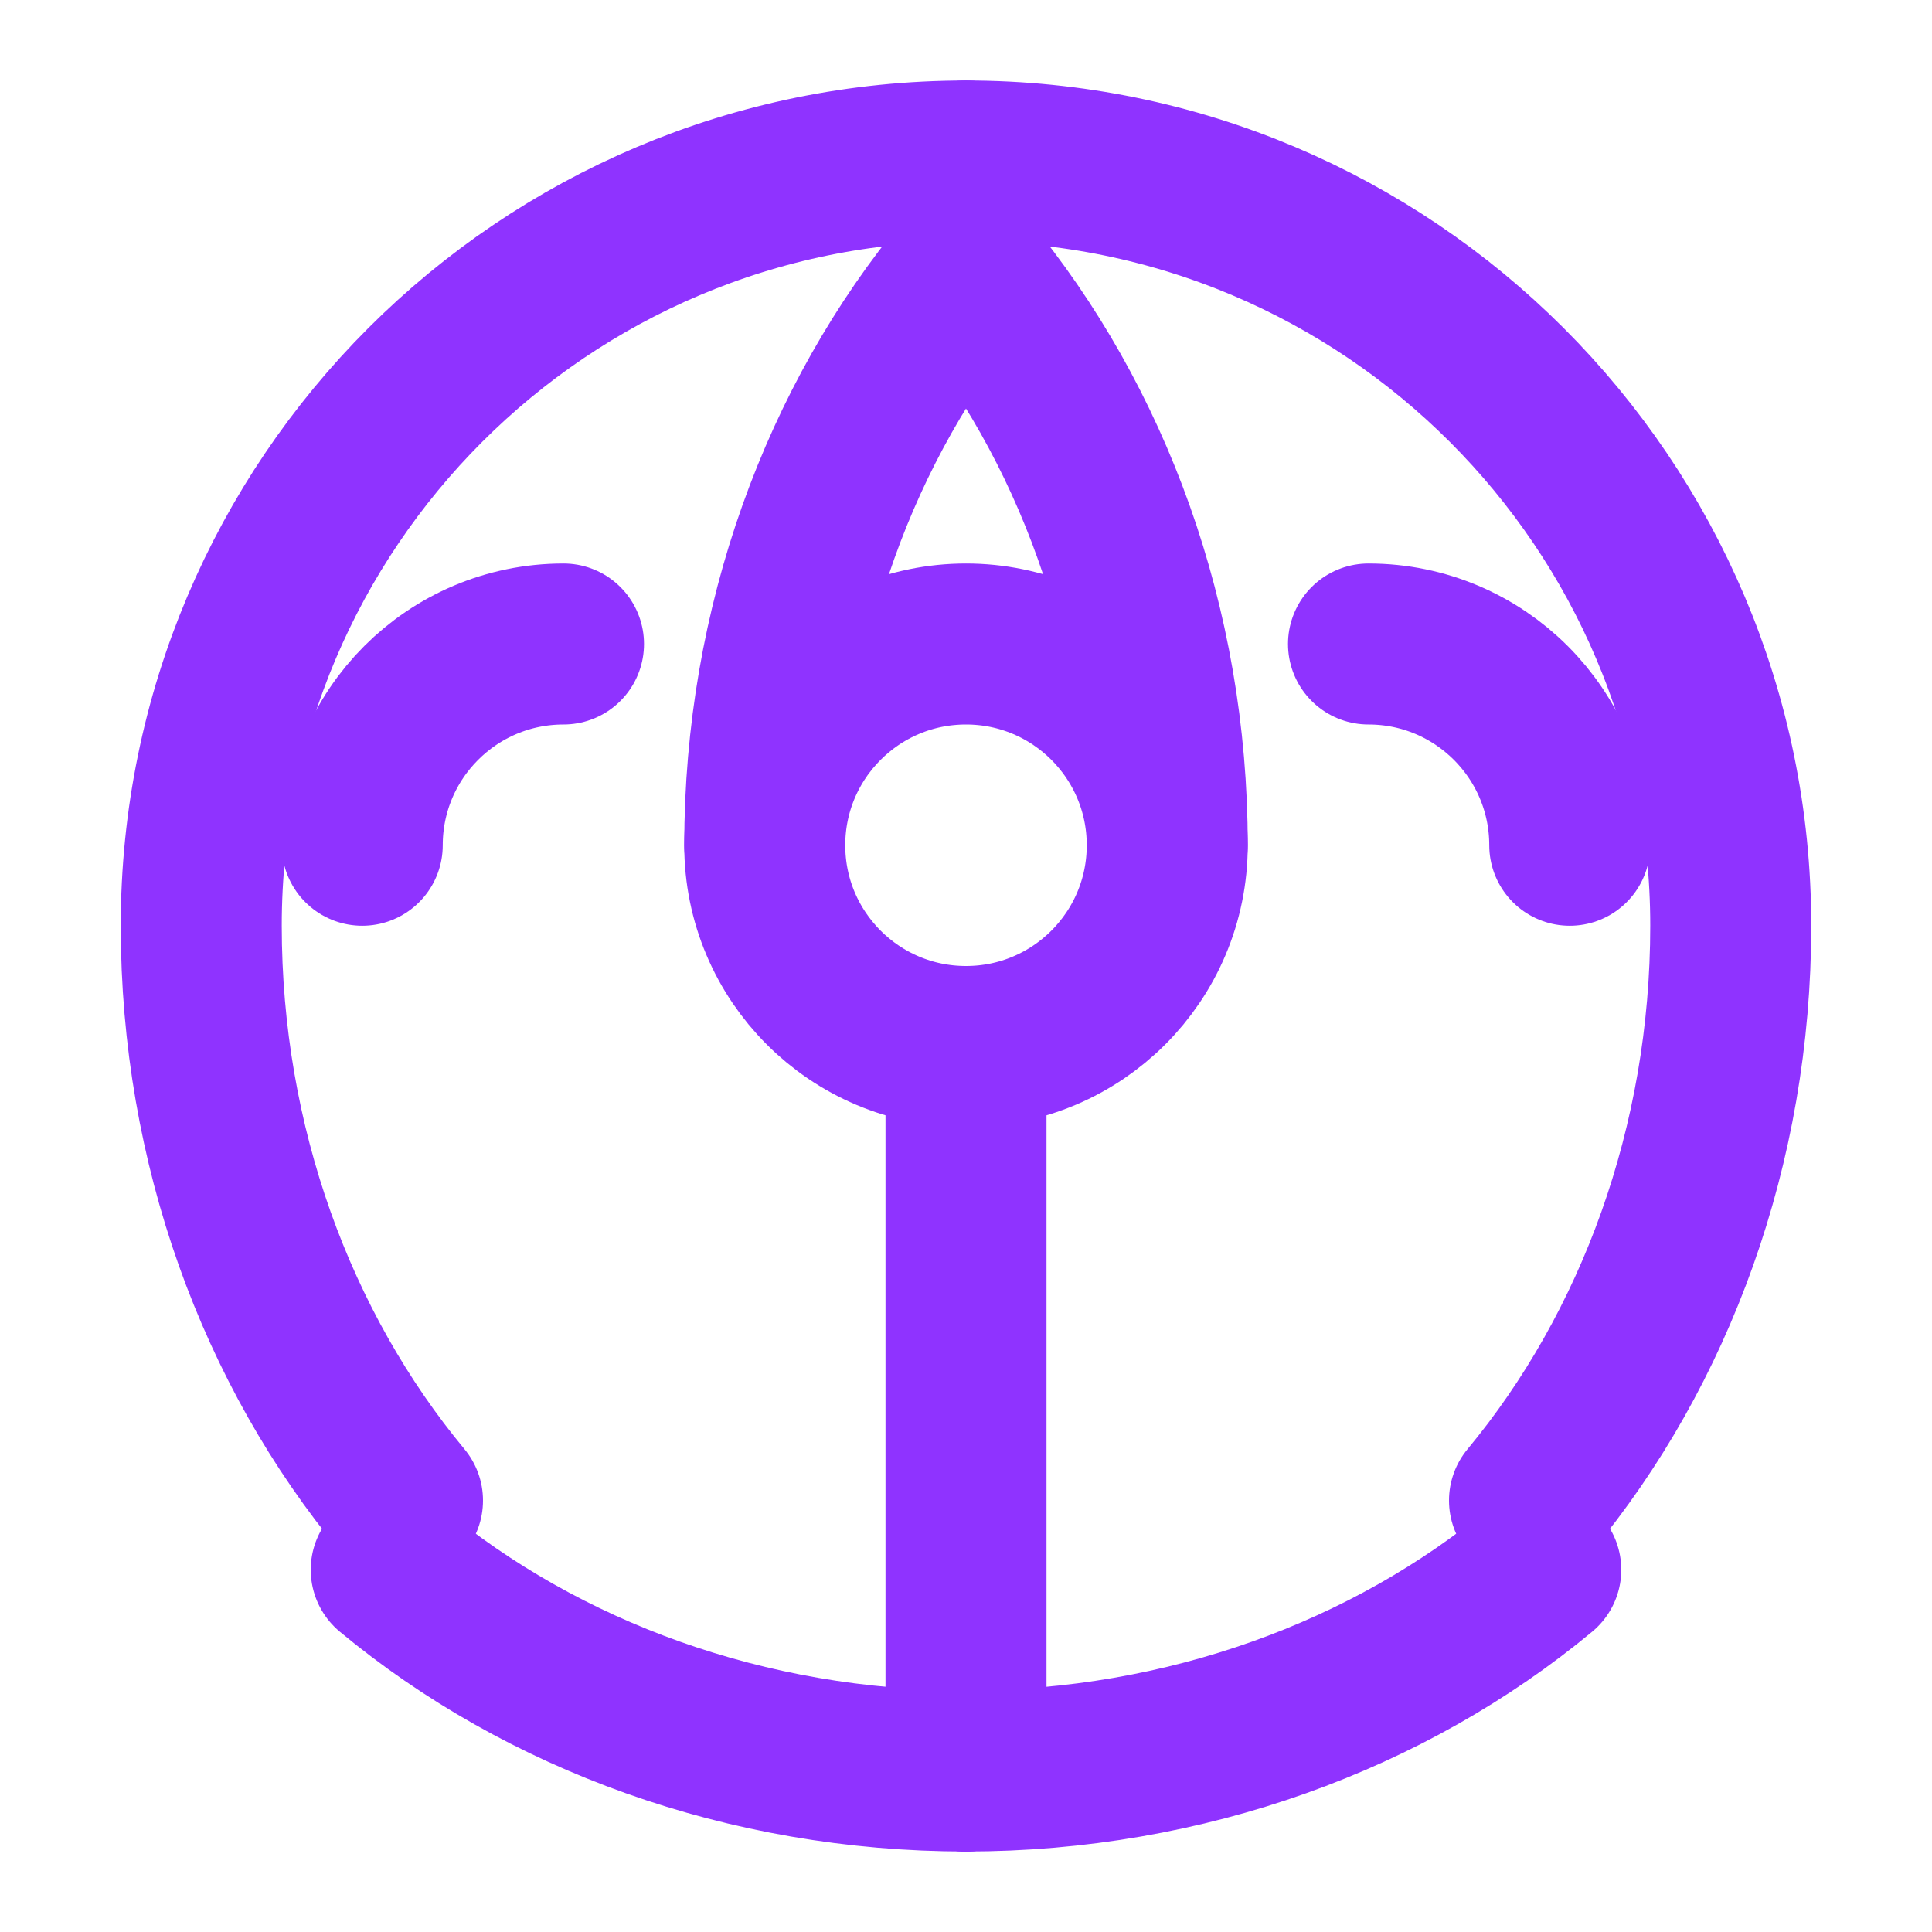
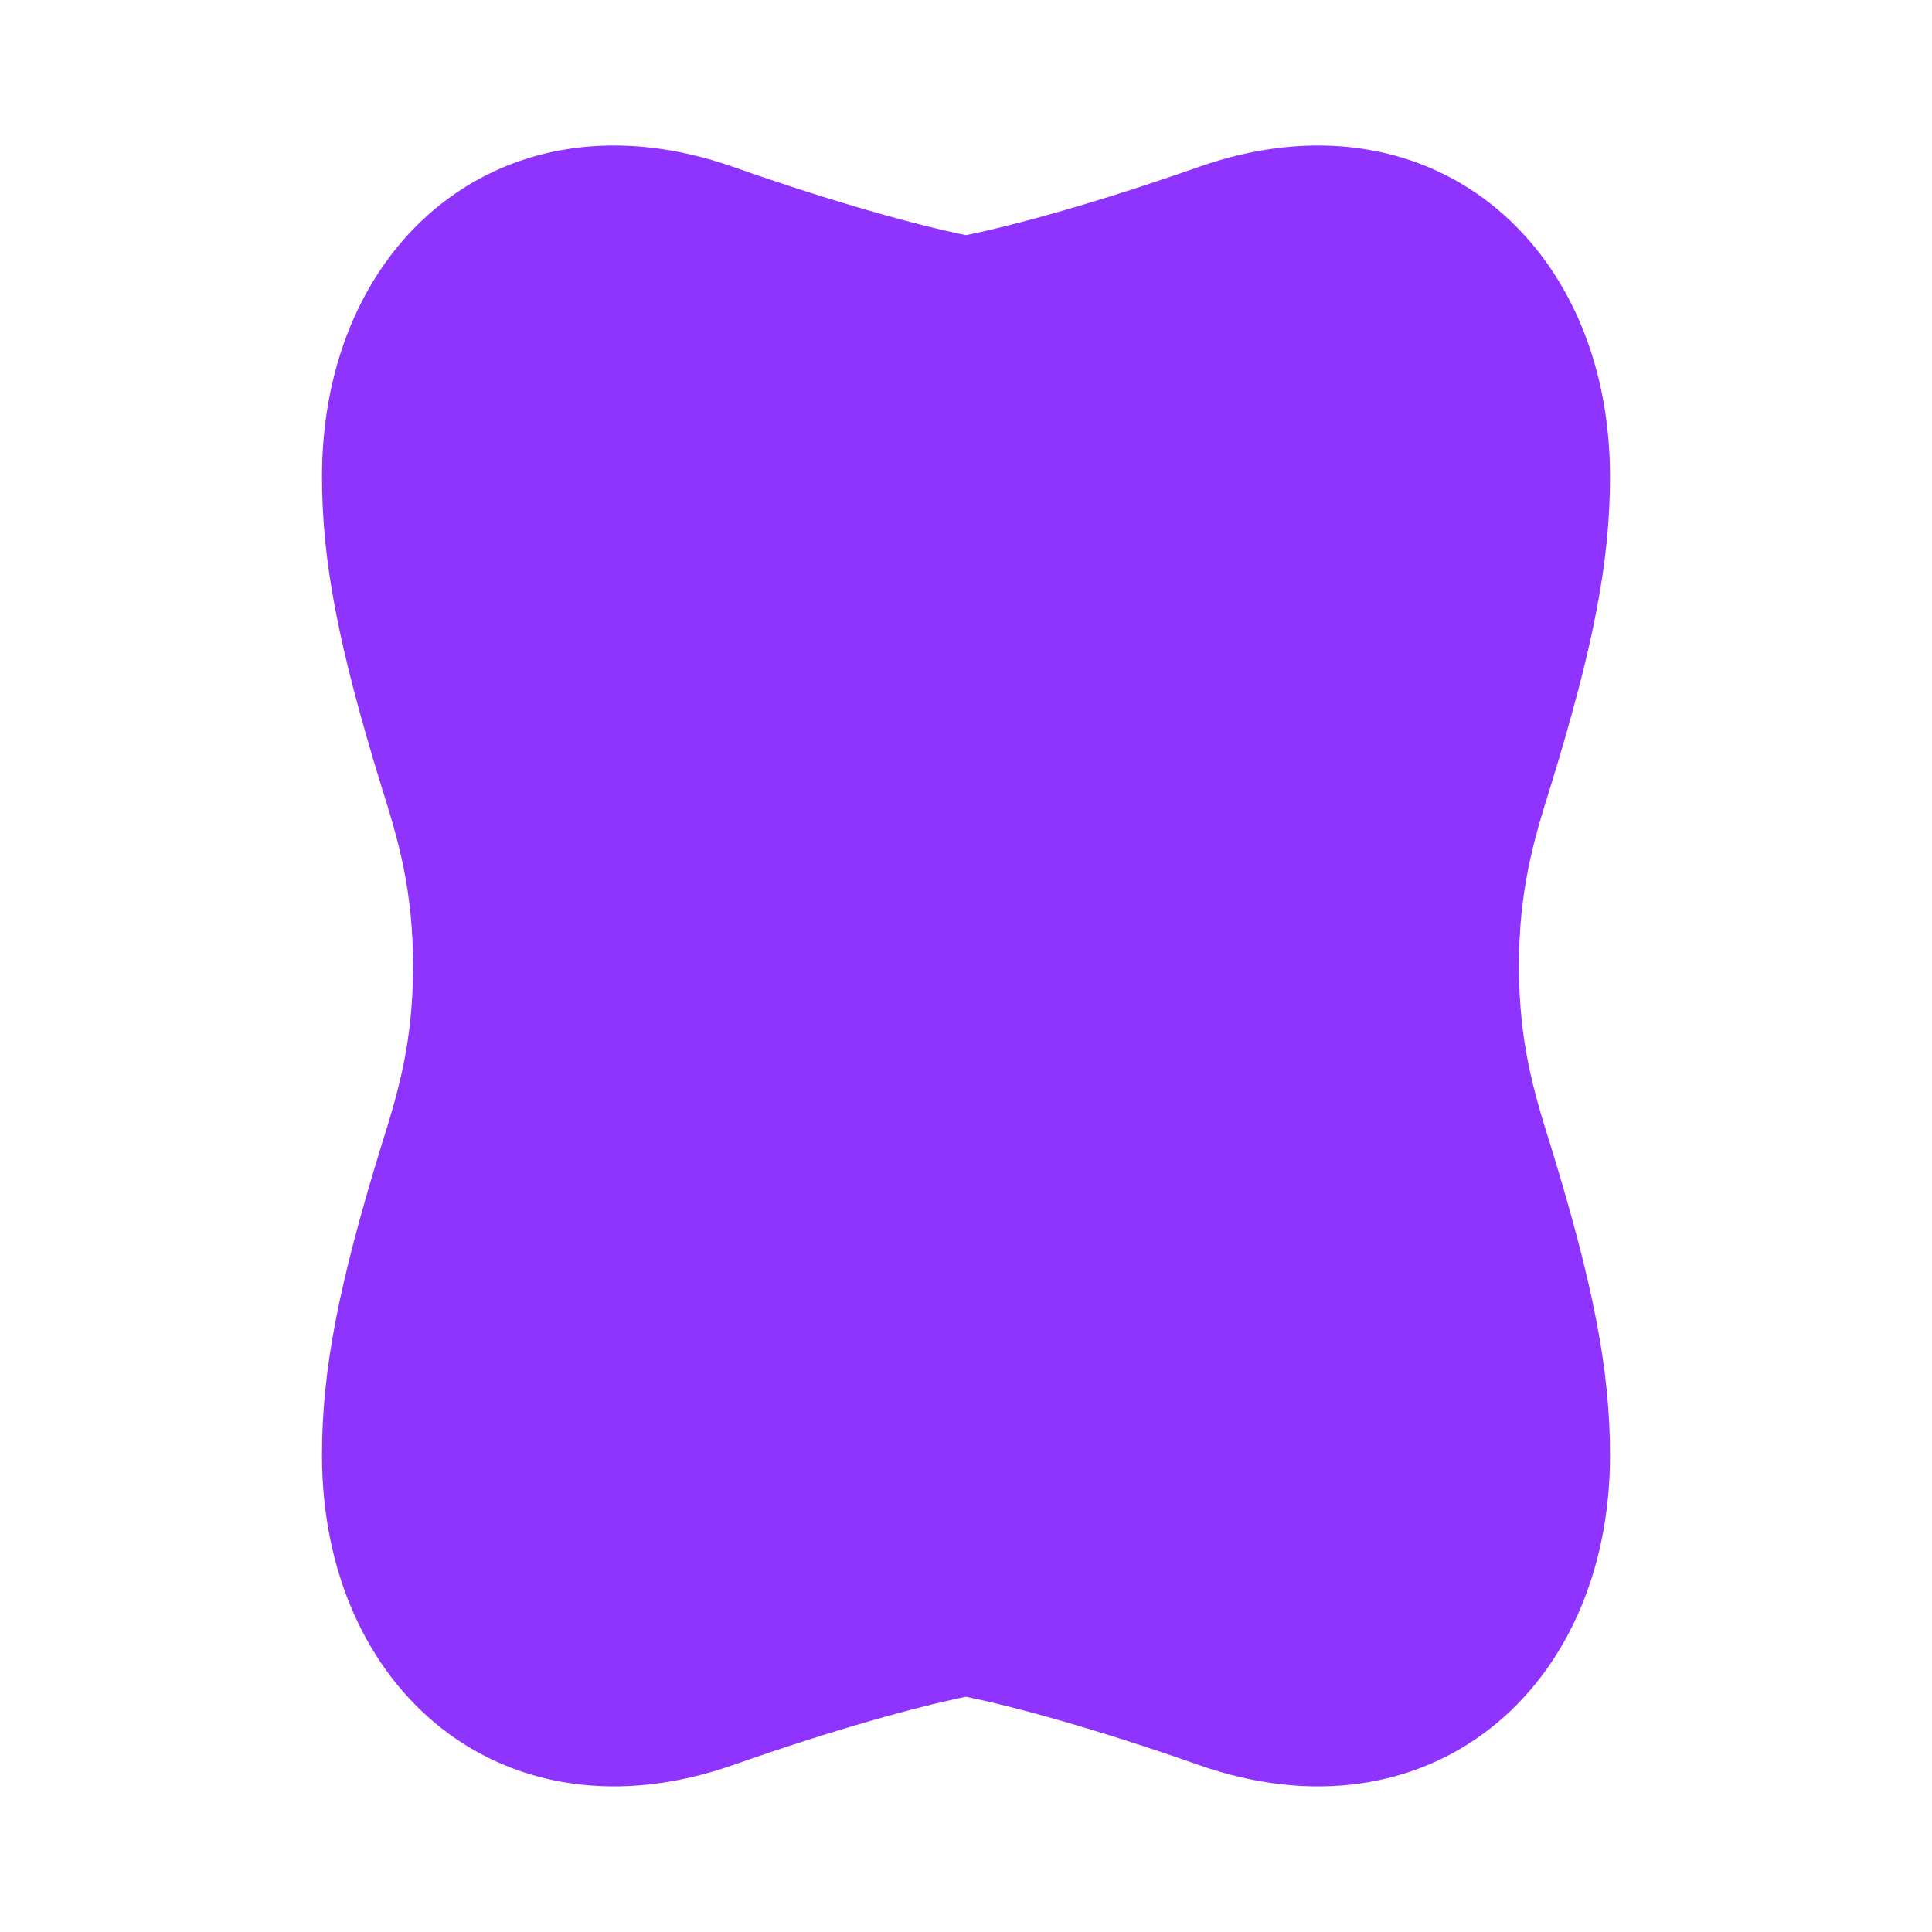
- <svg xmlns="http://www.w3.org/2000/svg" width="24" height="24" viewBox="0 0 24 24" fill="none" stroke="hsl(267 100% 60%)" stroke-width="2" stroke-linecap="round" stroke-linejoin="round">
-   <path d="M12 2a9.5 9.5 0 0 0-9.5 9.5c0 2.73.94 5.26 2.5 7.14" />
-   <path d="M12 2a9.5 9.5 0 0 1 9.5 9.5c0 2.73-.94 5.26-2.5 7.14" />
-   <path d="M12 22c-2.73 0-5.26-.94-7.14-2.5" />
-   <path d="M12 22c2.73 0 5.26-.94 7.14-2.5" />
-   <path d="M14.5 10.5a2.5 2.5 0 1 0-5 0 2.5 2.5 0 0 0 5 0Z" />
-   <path d="M4.5 10.5A2.5 2.5 0 0 1 7 8" />
-   <path d="M19.5 10.5a2.5 2.5 0 0 0-2.5-2.5" />
-   <path d="M12 13.5V22" />
-   <path d="M9.5 10.5c0-2.73.94-5.26 2.5-7.14" />
-   <path d="M14.5 10.5c0-2.73-.94-5.26-2.5-7.14" />
+ <svg xmlns="http://www.w3.org/2000/svg" width="48" height="48" viewBox="0 0 24 24" fill="hsl(267, 100%, 60%)">
+   <path d="M19.266 9.756C19.795 8.034 20 6.974 20 5.921C20 3.001 17.739 1.078 14.896 2.072C13.616 2.523 12.584 2.803 12 2.921C11.416 2.803 10.384 2.523 9.104 2.072C6.261 1.078 4 3.001 4 5.921C4 6.974 4.205 8.034 4.734 9.756C4.962 10.476 5.128 11.068 5.132 11.999C5.128 12.931 4.962 13.523 4.734 14.242C4.205 15.964 4 17.024 4 18.078C4 20.997 6.261 22.921 9.104 21.927C10.384 21.476 11.416 21.196 12 21.078C12.584 21.196 13.616 21.476 14.896 21.927C17.739 22.921 20 20.997 20 18.078C20 17.024 19.795 15.964 19.266 14.242C19.038 13.523 18.872 12.931 18.868 11.999C18.872 11.068 19.038 10.476 19.266 9.756Z" />
</svg>
